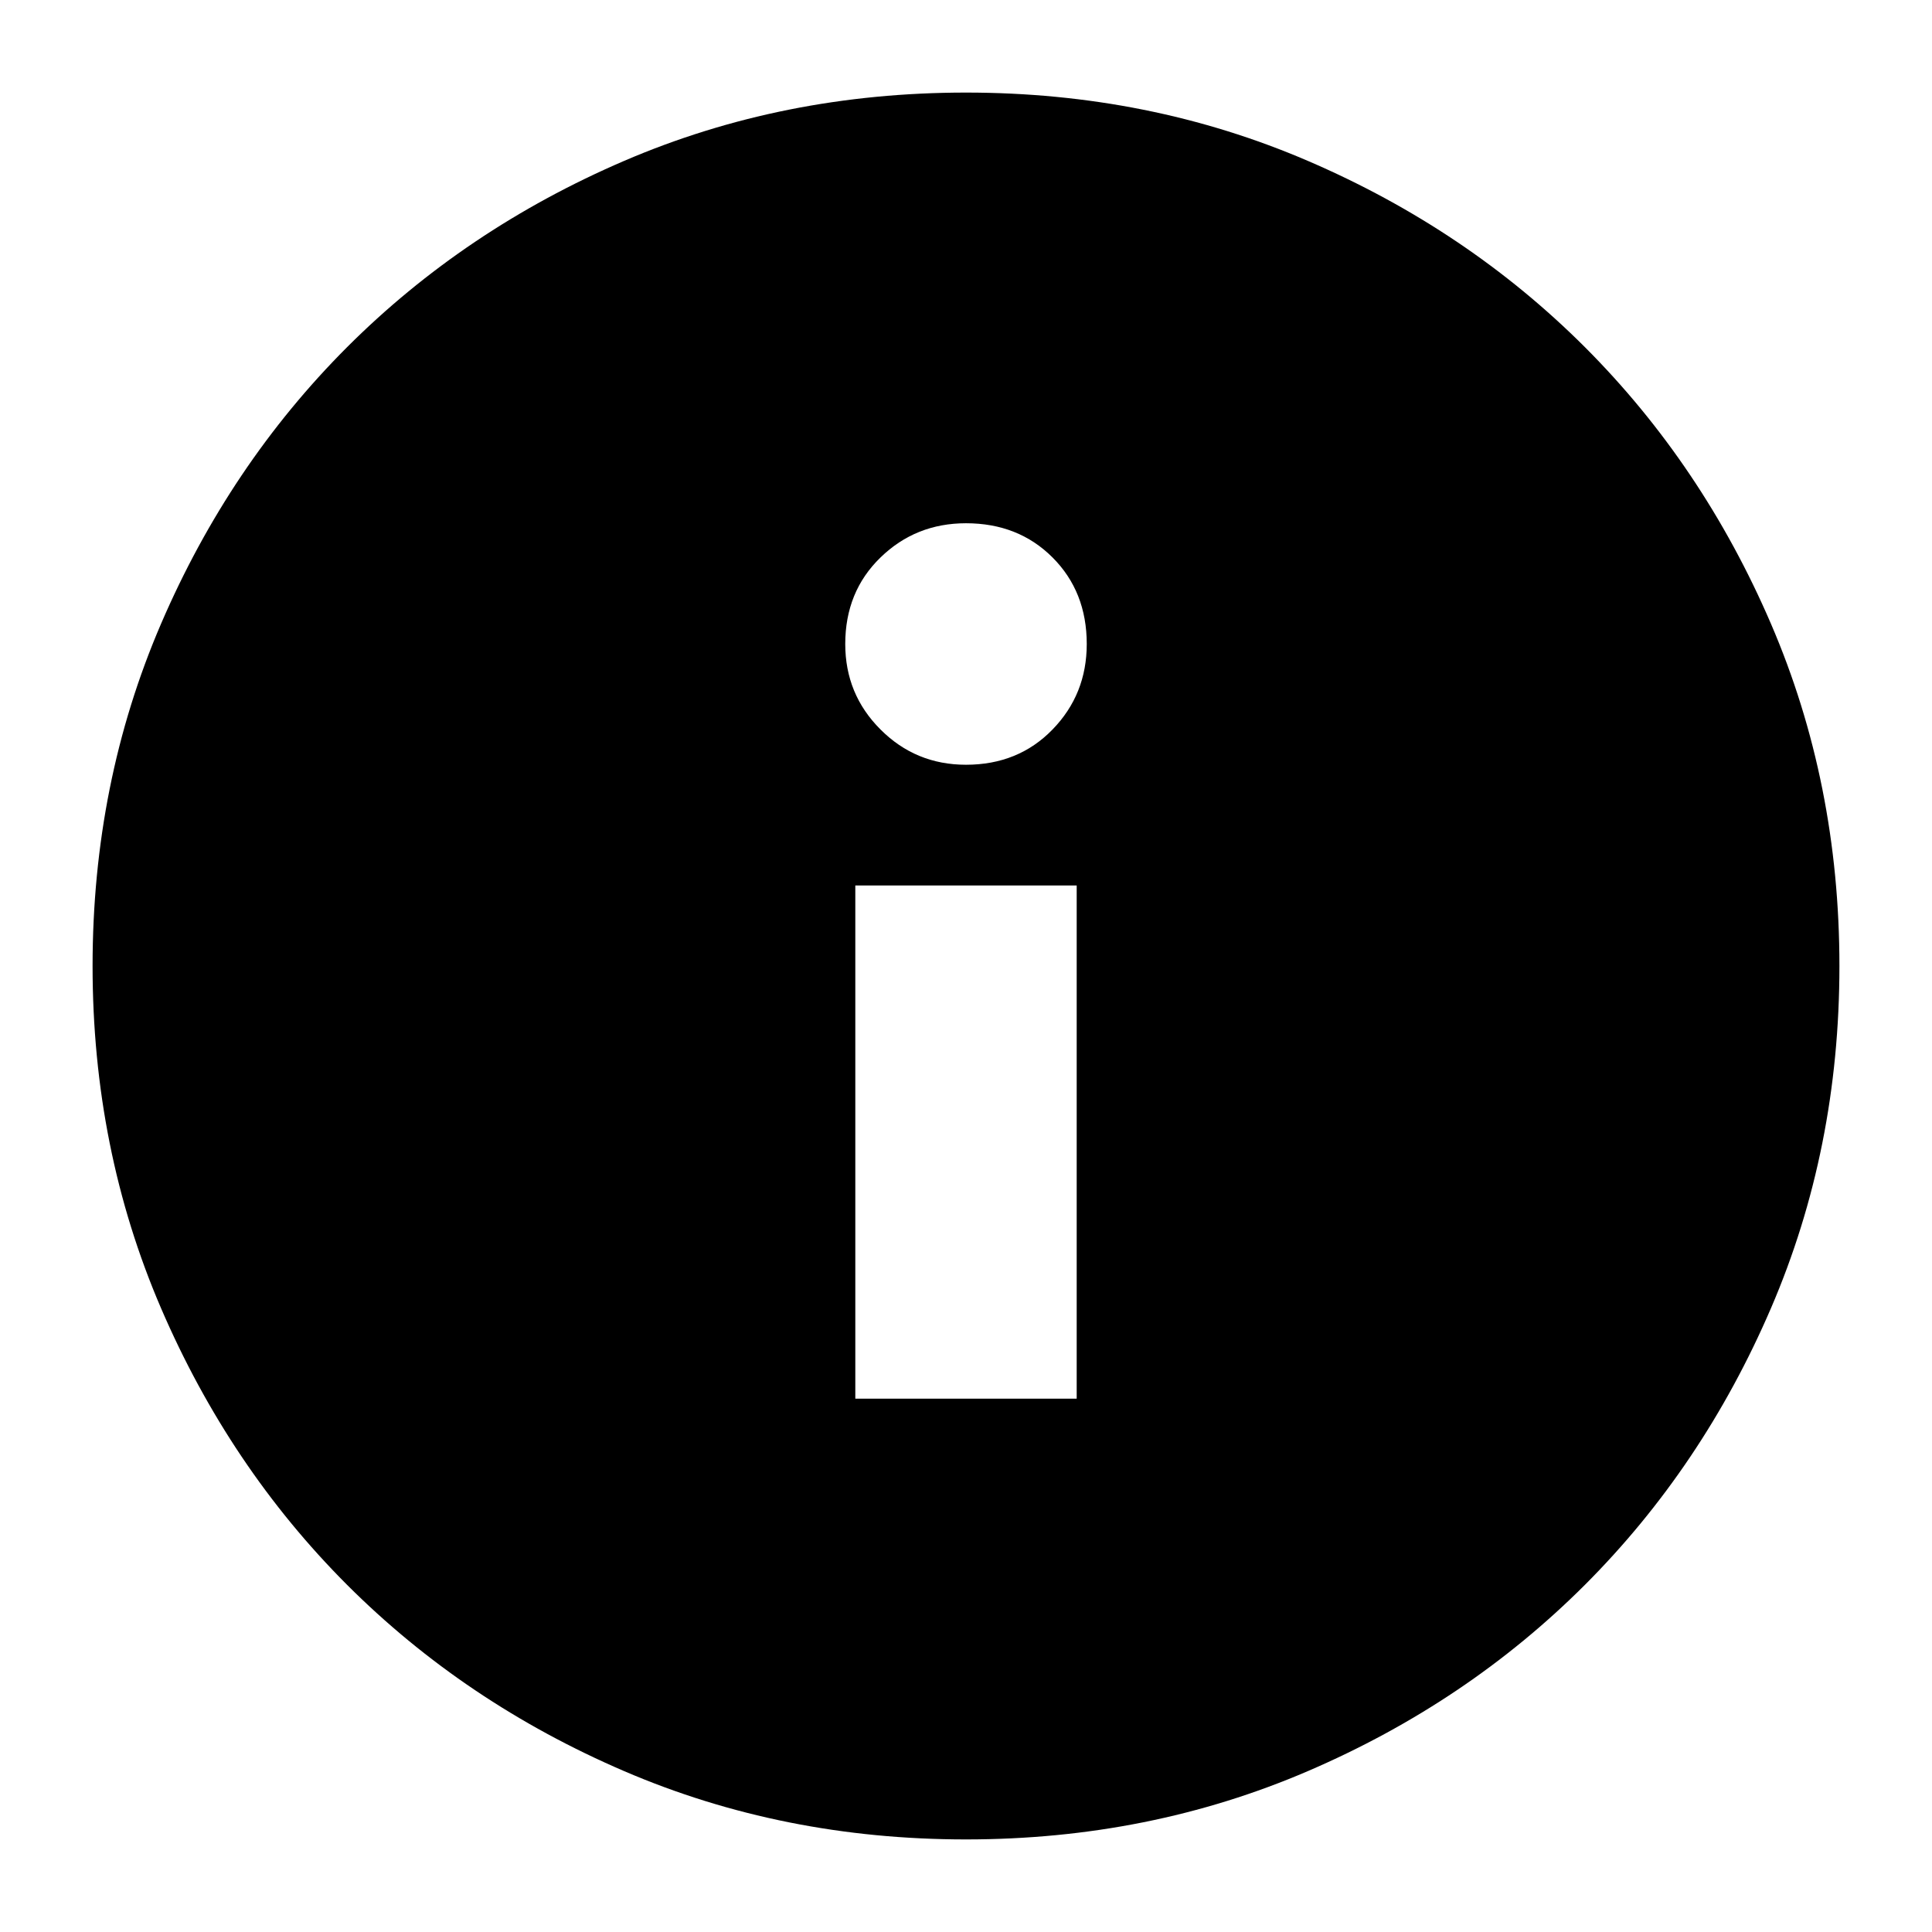
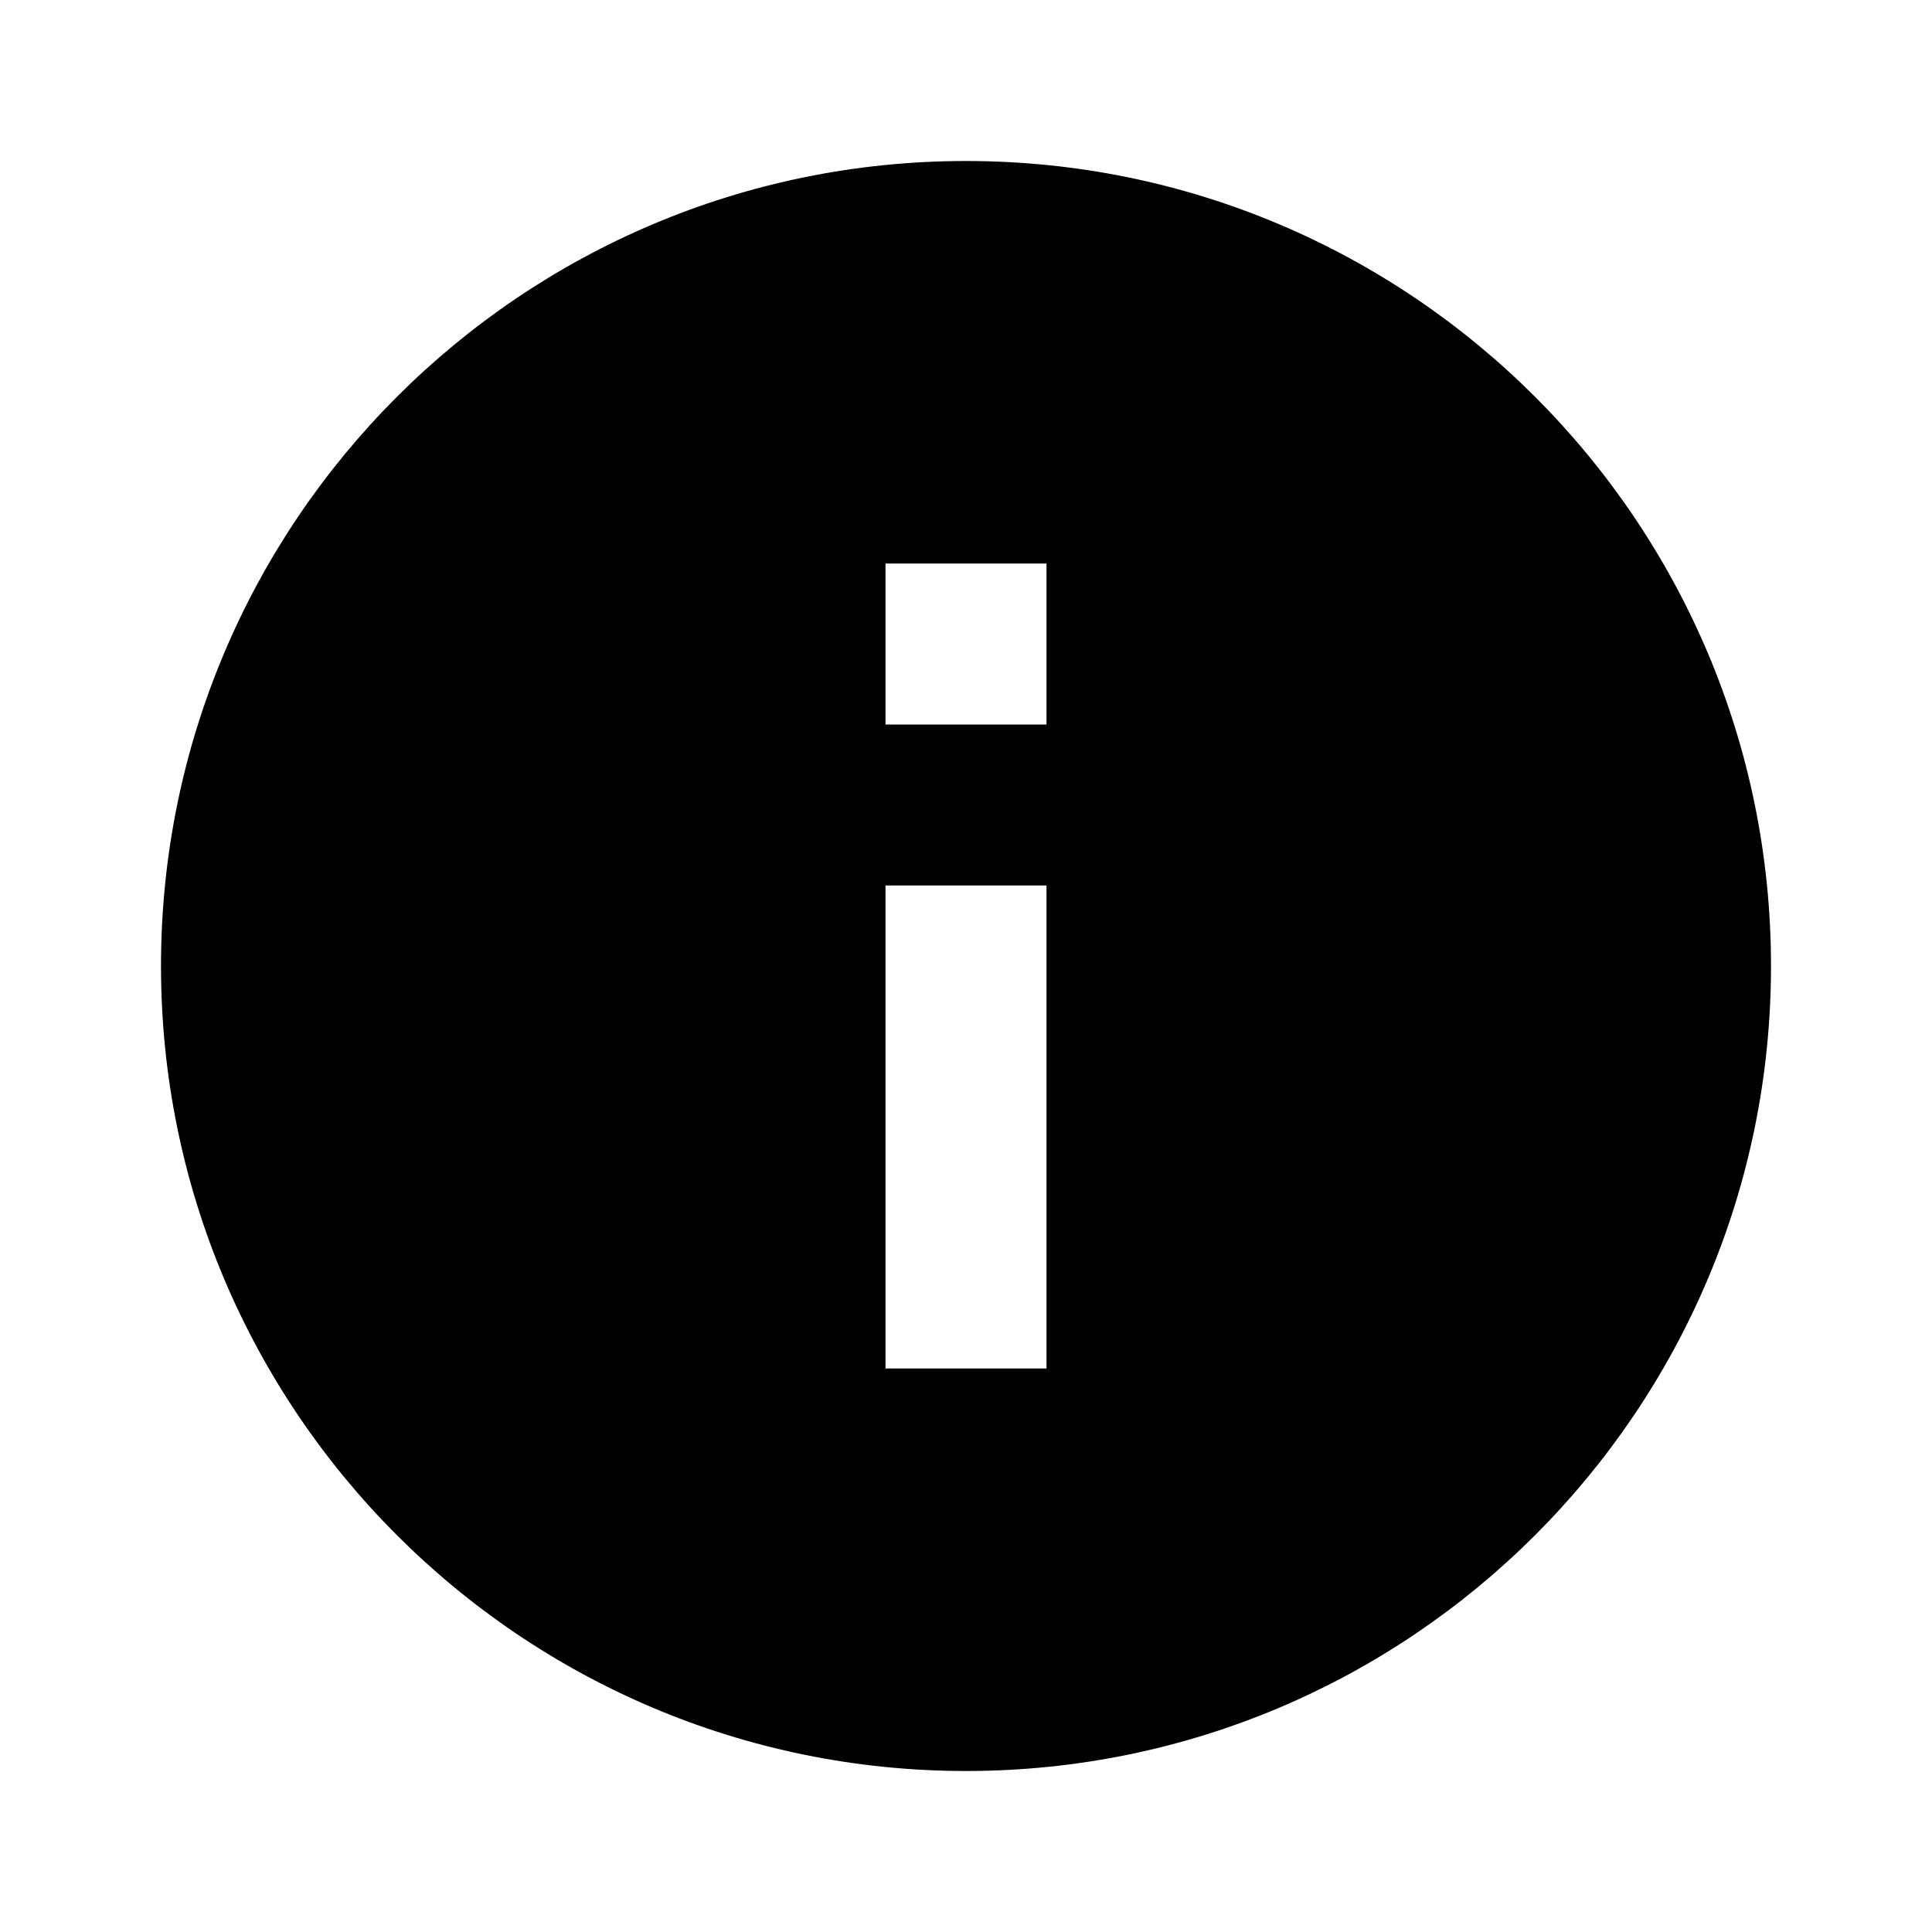
- <svg xmlns="http://www.w3.org/2000/svg" height="24" width="24">
-   <path d="M12 22.85Q9.725 22.85 7.75 22Q5.775 21.15 4.312 19.688Q2.85 18.225 2 16.25Q1.15 14.275 1.15 12Q1.15 9.725 2 7.75Q2.85 5.775 4.312 4.312Q5.775 2.85 7.75 2Q9.725 1.15 12 1.15Q14.275 1.15 16.25 2Q18.225 2.85 19.688 4.312Q21.15 5.775 22 7.75Q22.85 9.725 22.85 12Q22.85 14.275 22 16.25Q21.15 18.225 19.688 19.688Q18.225 21.15 16.25 22Q14.275 22.85 12 22.85ZM12 9.5Q12.65 9.5 13.075 9.062Q13.5 8.625 13.5 8Q13.5 7.35 13.075 6.925Q12.65 6.5 12 6.5Q11.375 6.5 10.938 6.925Q10.5 7.35 10.5 8Q10.5 8.625 10.938 9.062Q11.375 9.5 12 9.5ZM10.625 17.375H13.375V11H10.625Z" />
+ <svg xmlns="http://www.w3.org/2000/svg" height="24px" viewBox="0 0 24 24" width="24px" fill="#000000">
+   <path d="M0 0h24v24H0z" fill="none" />
+   <path d="M12 2C6.48 2 2 6.48 2 12s4.48 10 10 10 10-4.48 10-10S17.52 2 12 2zm1 15h-2v-6h2v6zm0-8h-2V7h2v2z" />
</svg>
